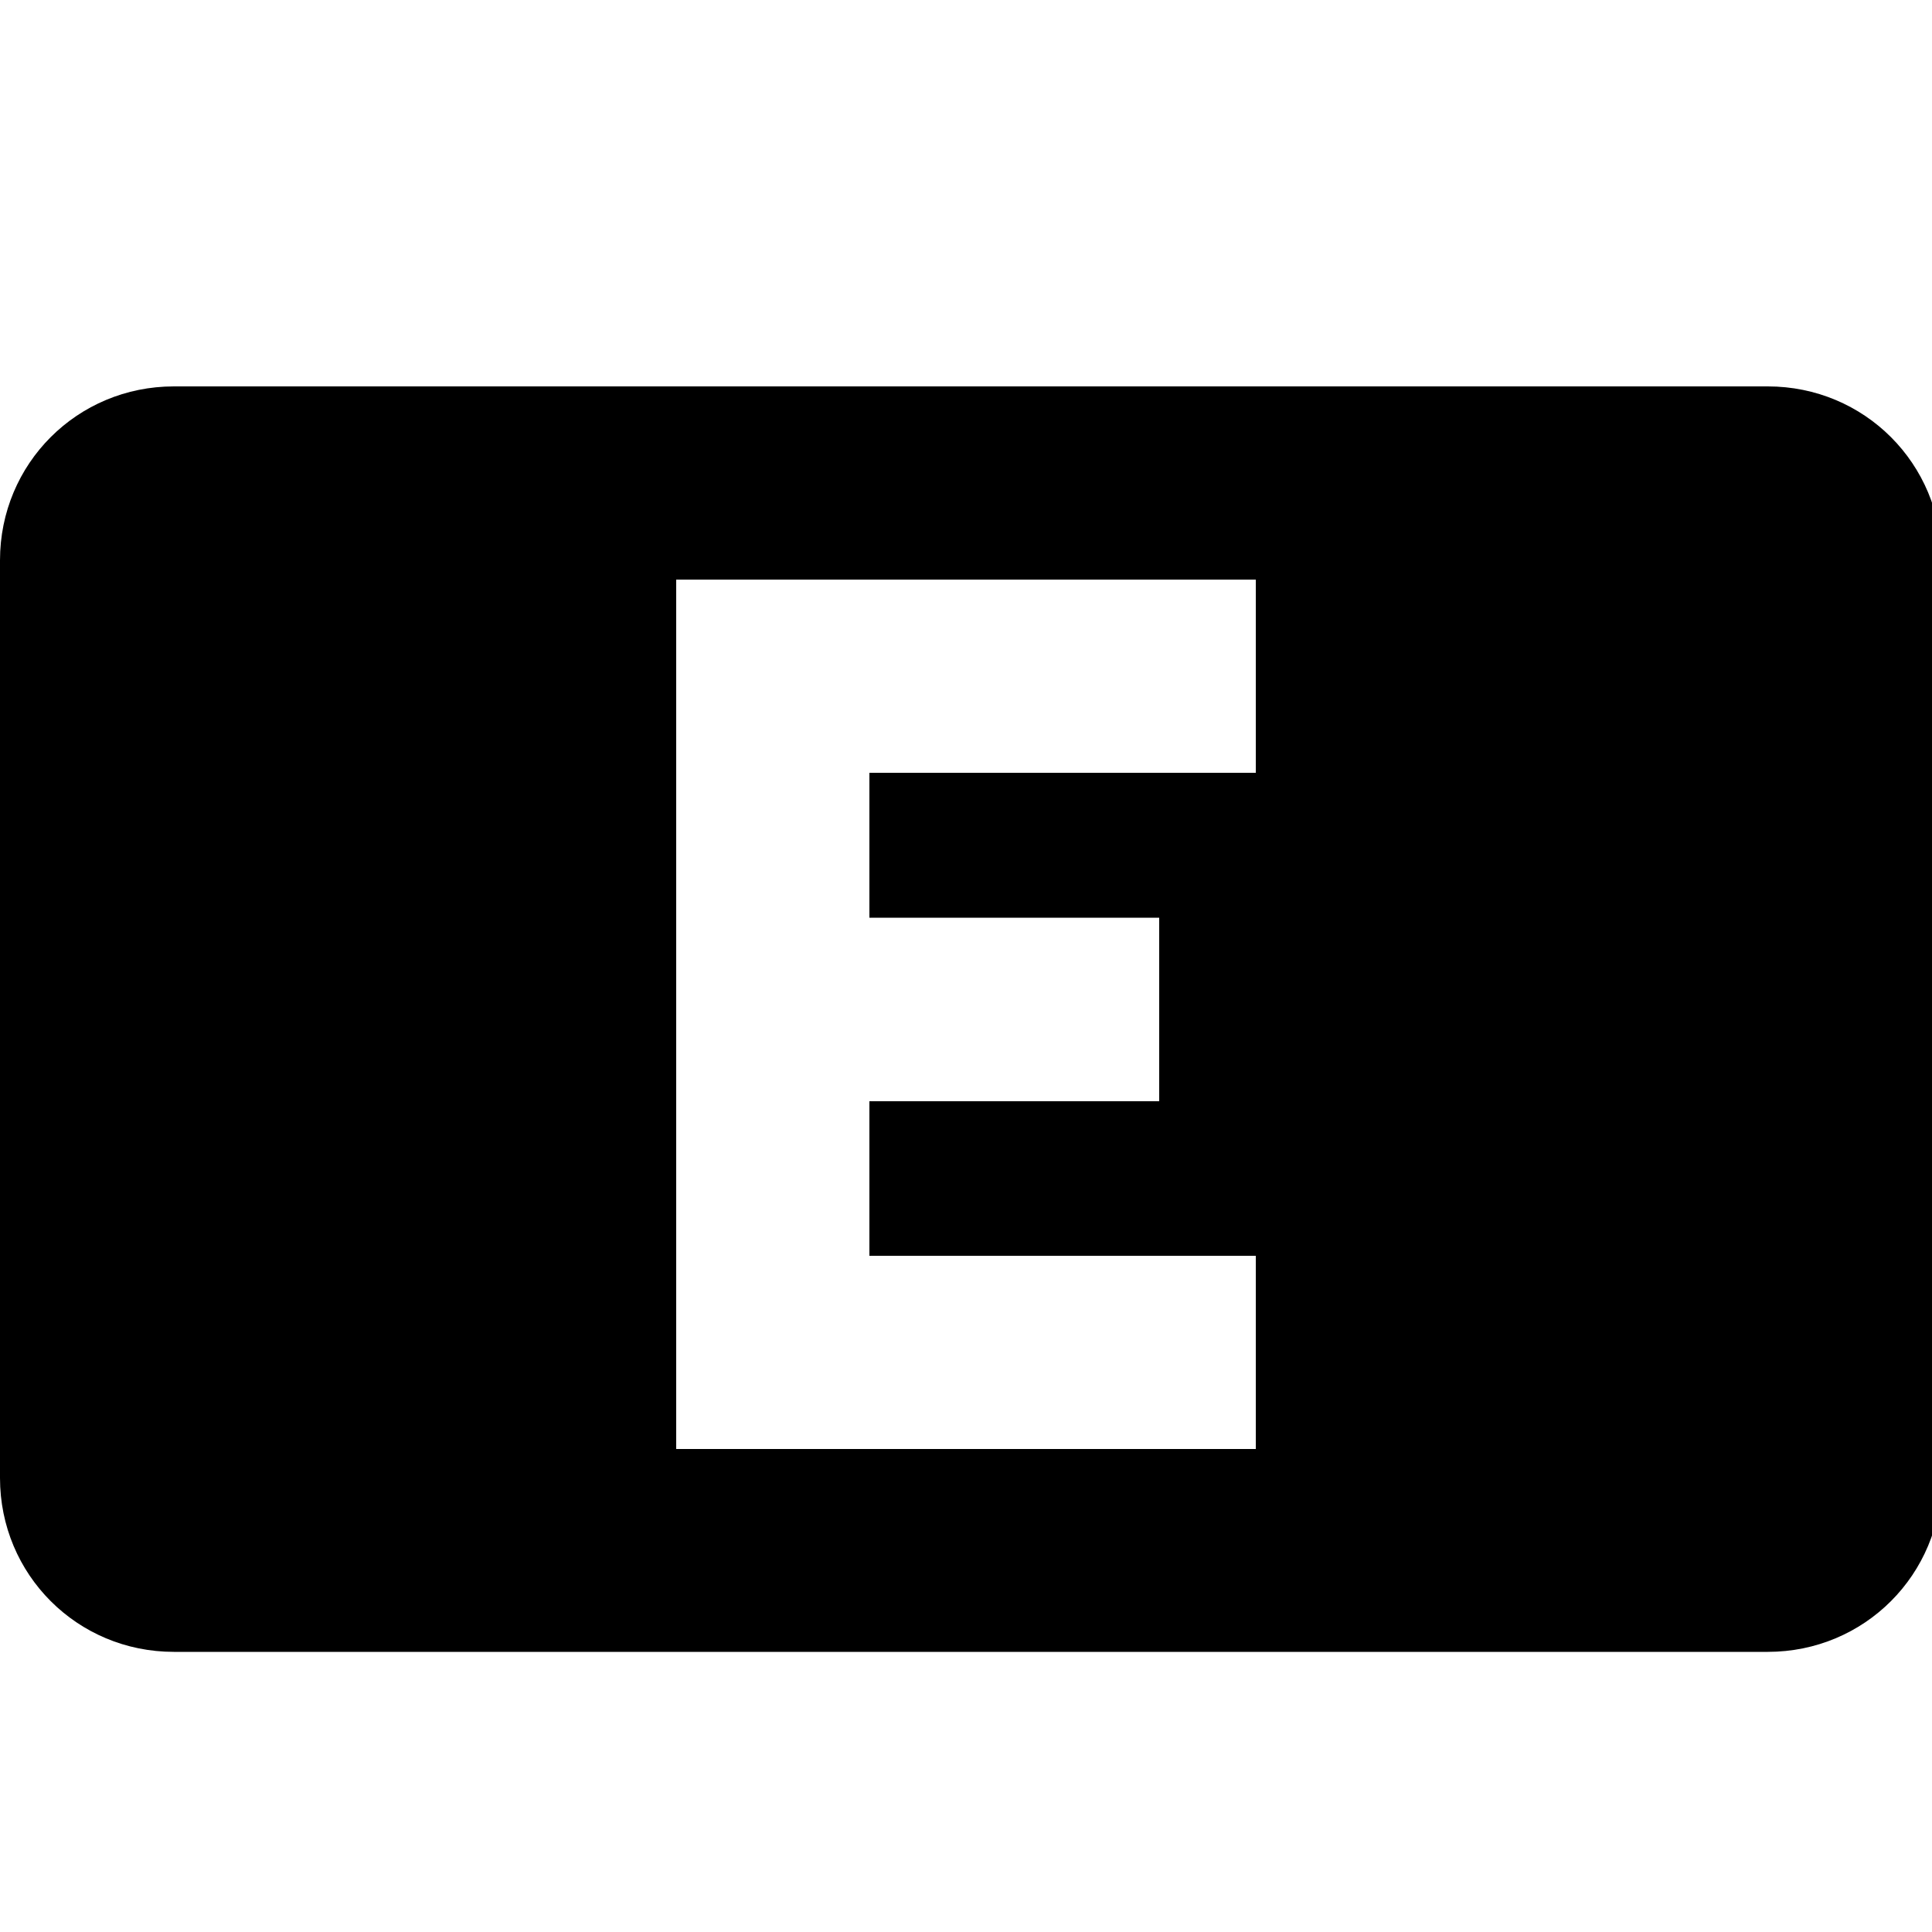
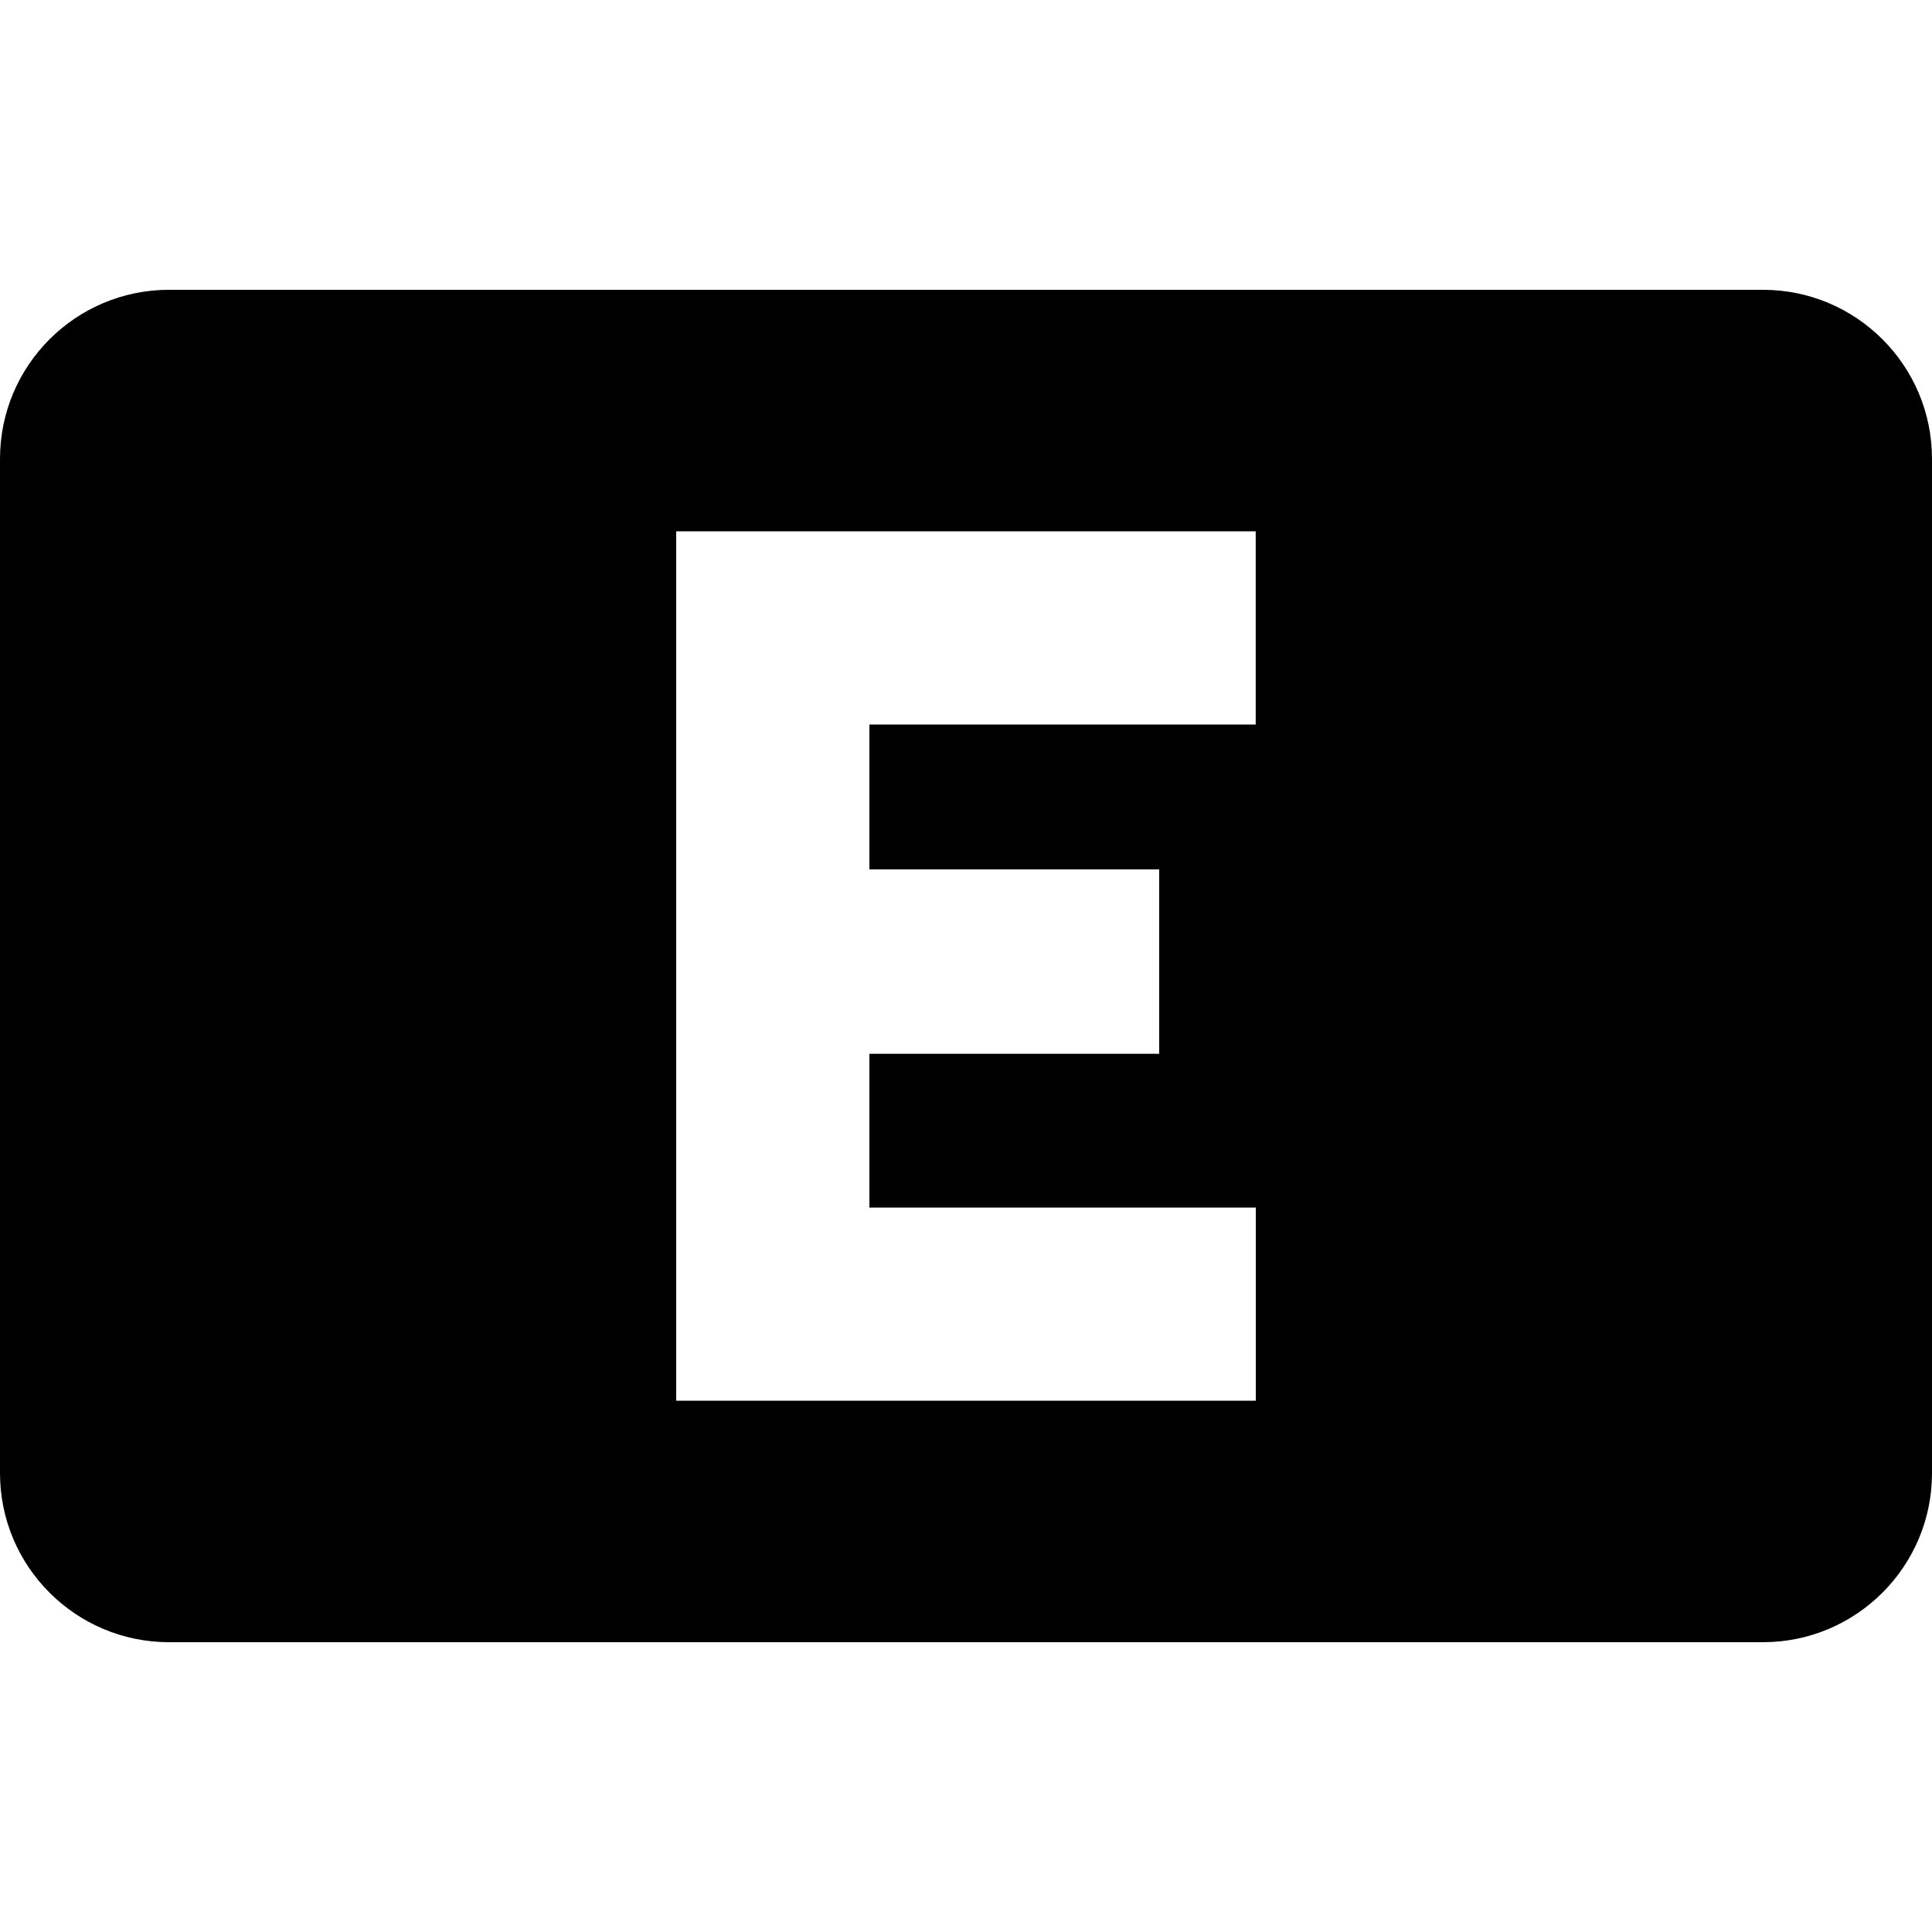
- <svg xmlns="http://www.w3.org/2000/svg" id="Layer_1" x="0" y="0" version="1.1" viewBox="0 0 20 20" style="enable-background:new 0 0 20 20" xml:space="preserve">
-   <style type="text/css">.st0{fill-rule:evenodd;clip-rule:evenodd}</style>
-   <path d="M1.8,4C0.8,4,0,4.8,0,5.8v9.5c0,1,0.8,1.8,1.8,1.8h16.5c1,0,1.8-0.8,1.8-1.8V5.8c0-1-0.8-1.8-1.8-1.8H1.8z M13,15H7V6h6v2H9v1.5l3,0v1.9l-3,0V13h4L13,15L13,15z" class="st0" />
+ <svg xmlns="http://www.w3.org/2000/svg" version="1.1" viewBox="0 0 20 20">
+   <defs>
+     <style>
+       .cls-1 {
+         fill-rule: evenodd;
+       }
+     </style>
+   </defs>
+   <g>
+     <g id="Layer_1">
+       <path class="cls-1" d="M1.75,3c-.966,0-1.75.783-1.75,1.75v10.5c0,.966.784,1.75,1.75,1.75h16.5c.966,0,1.75-.784,1.75-1.75V4.75c0-.967-.784-1.75-1.75-1.75H1.75ZM12.999,14.5h-5.999V5.5h5.999v2h-3.999v1.5h3v1.909h-3s0,1.592,0,1.592h4v1.999h0Z" />
+     </g>
+   </g>
</svg>
